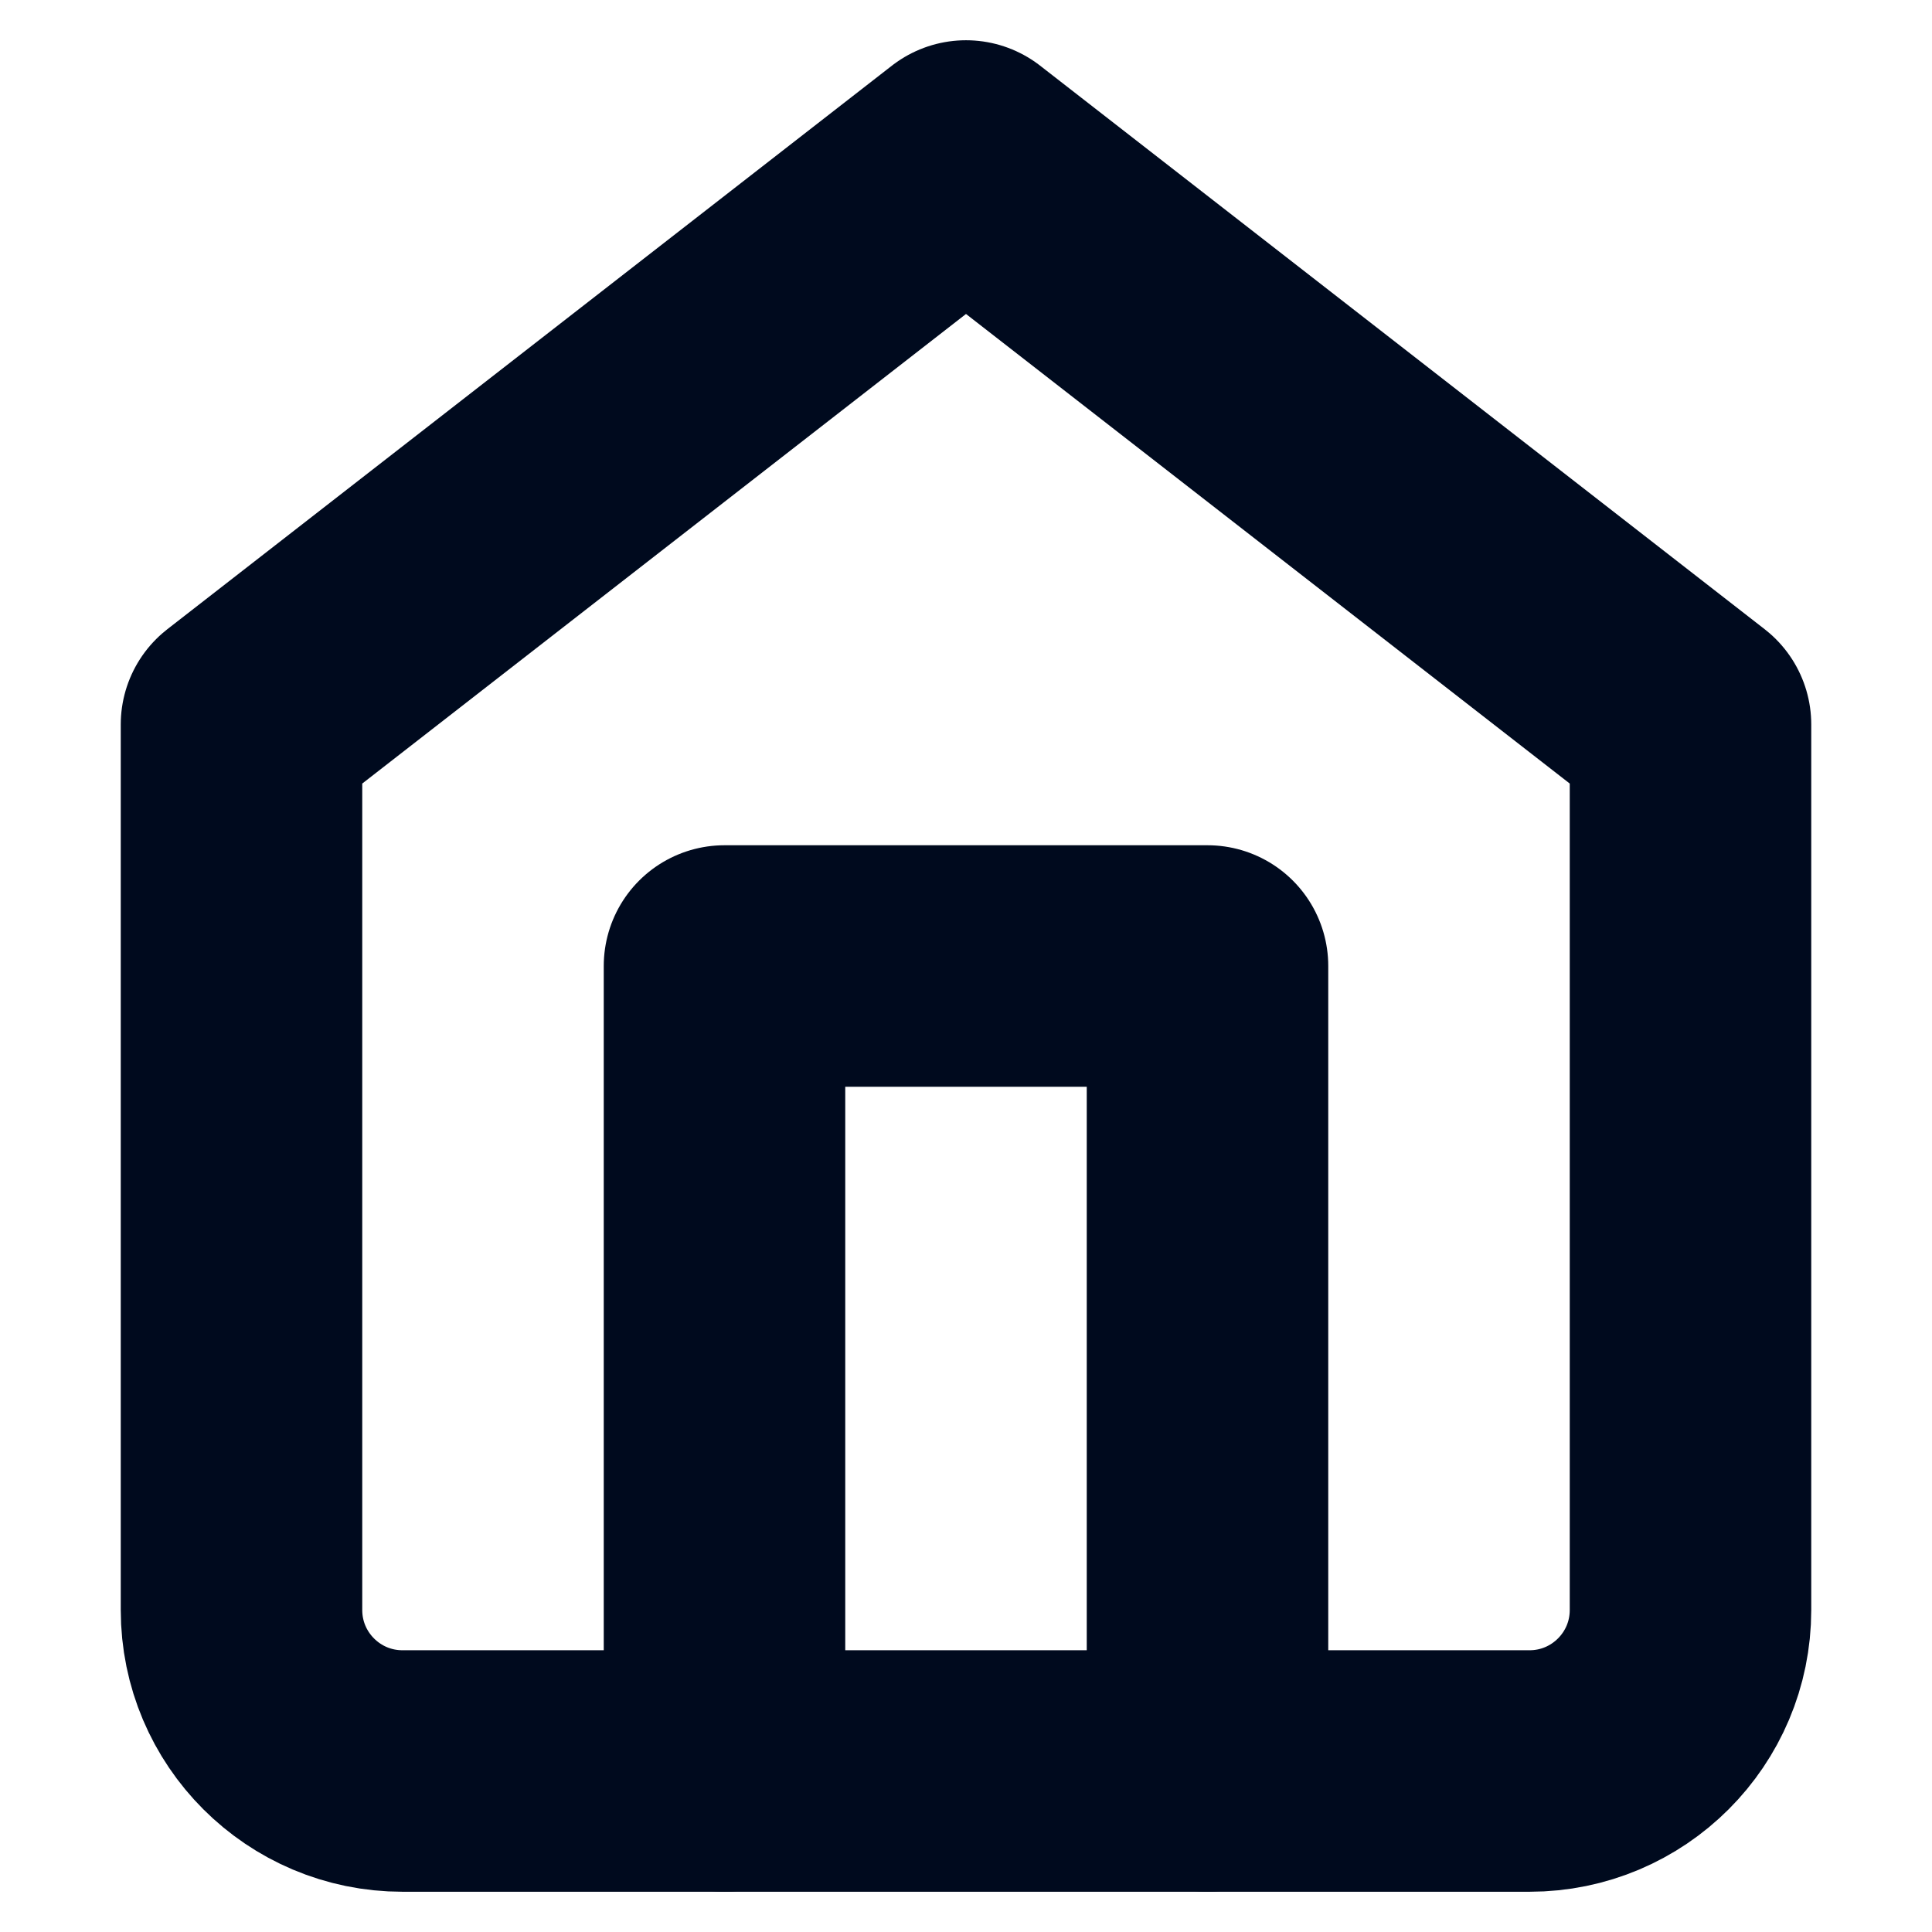
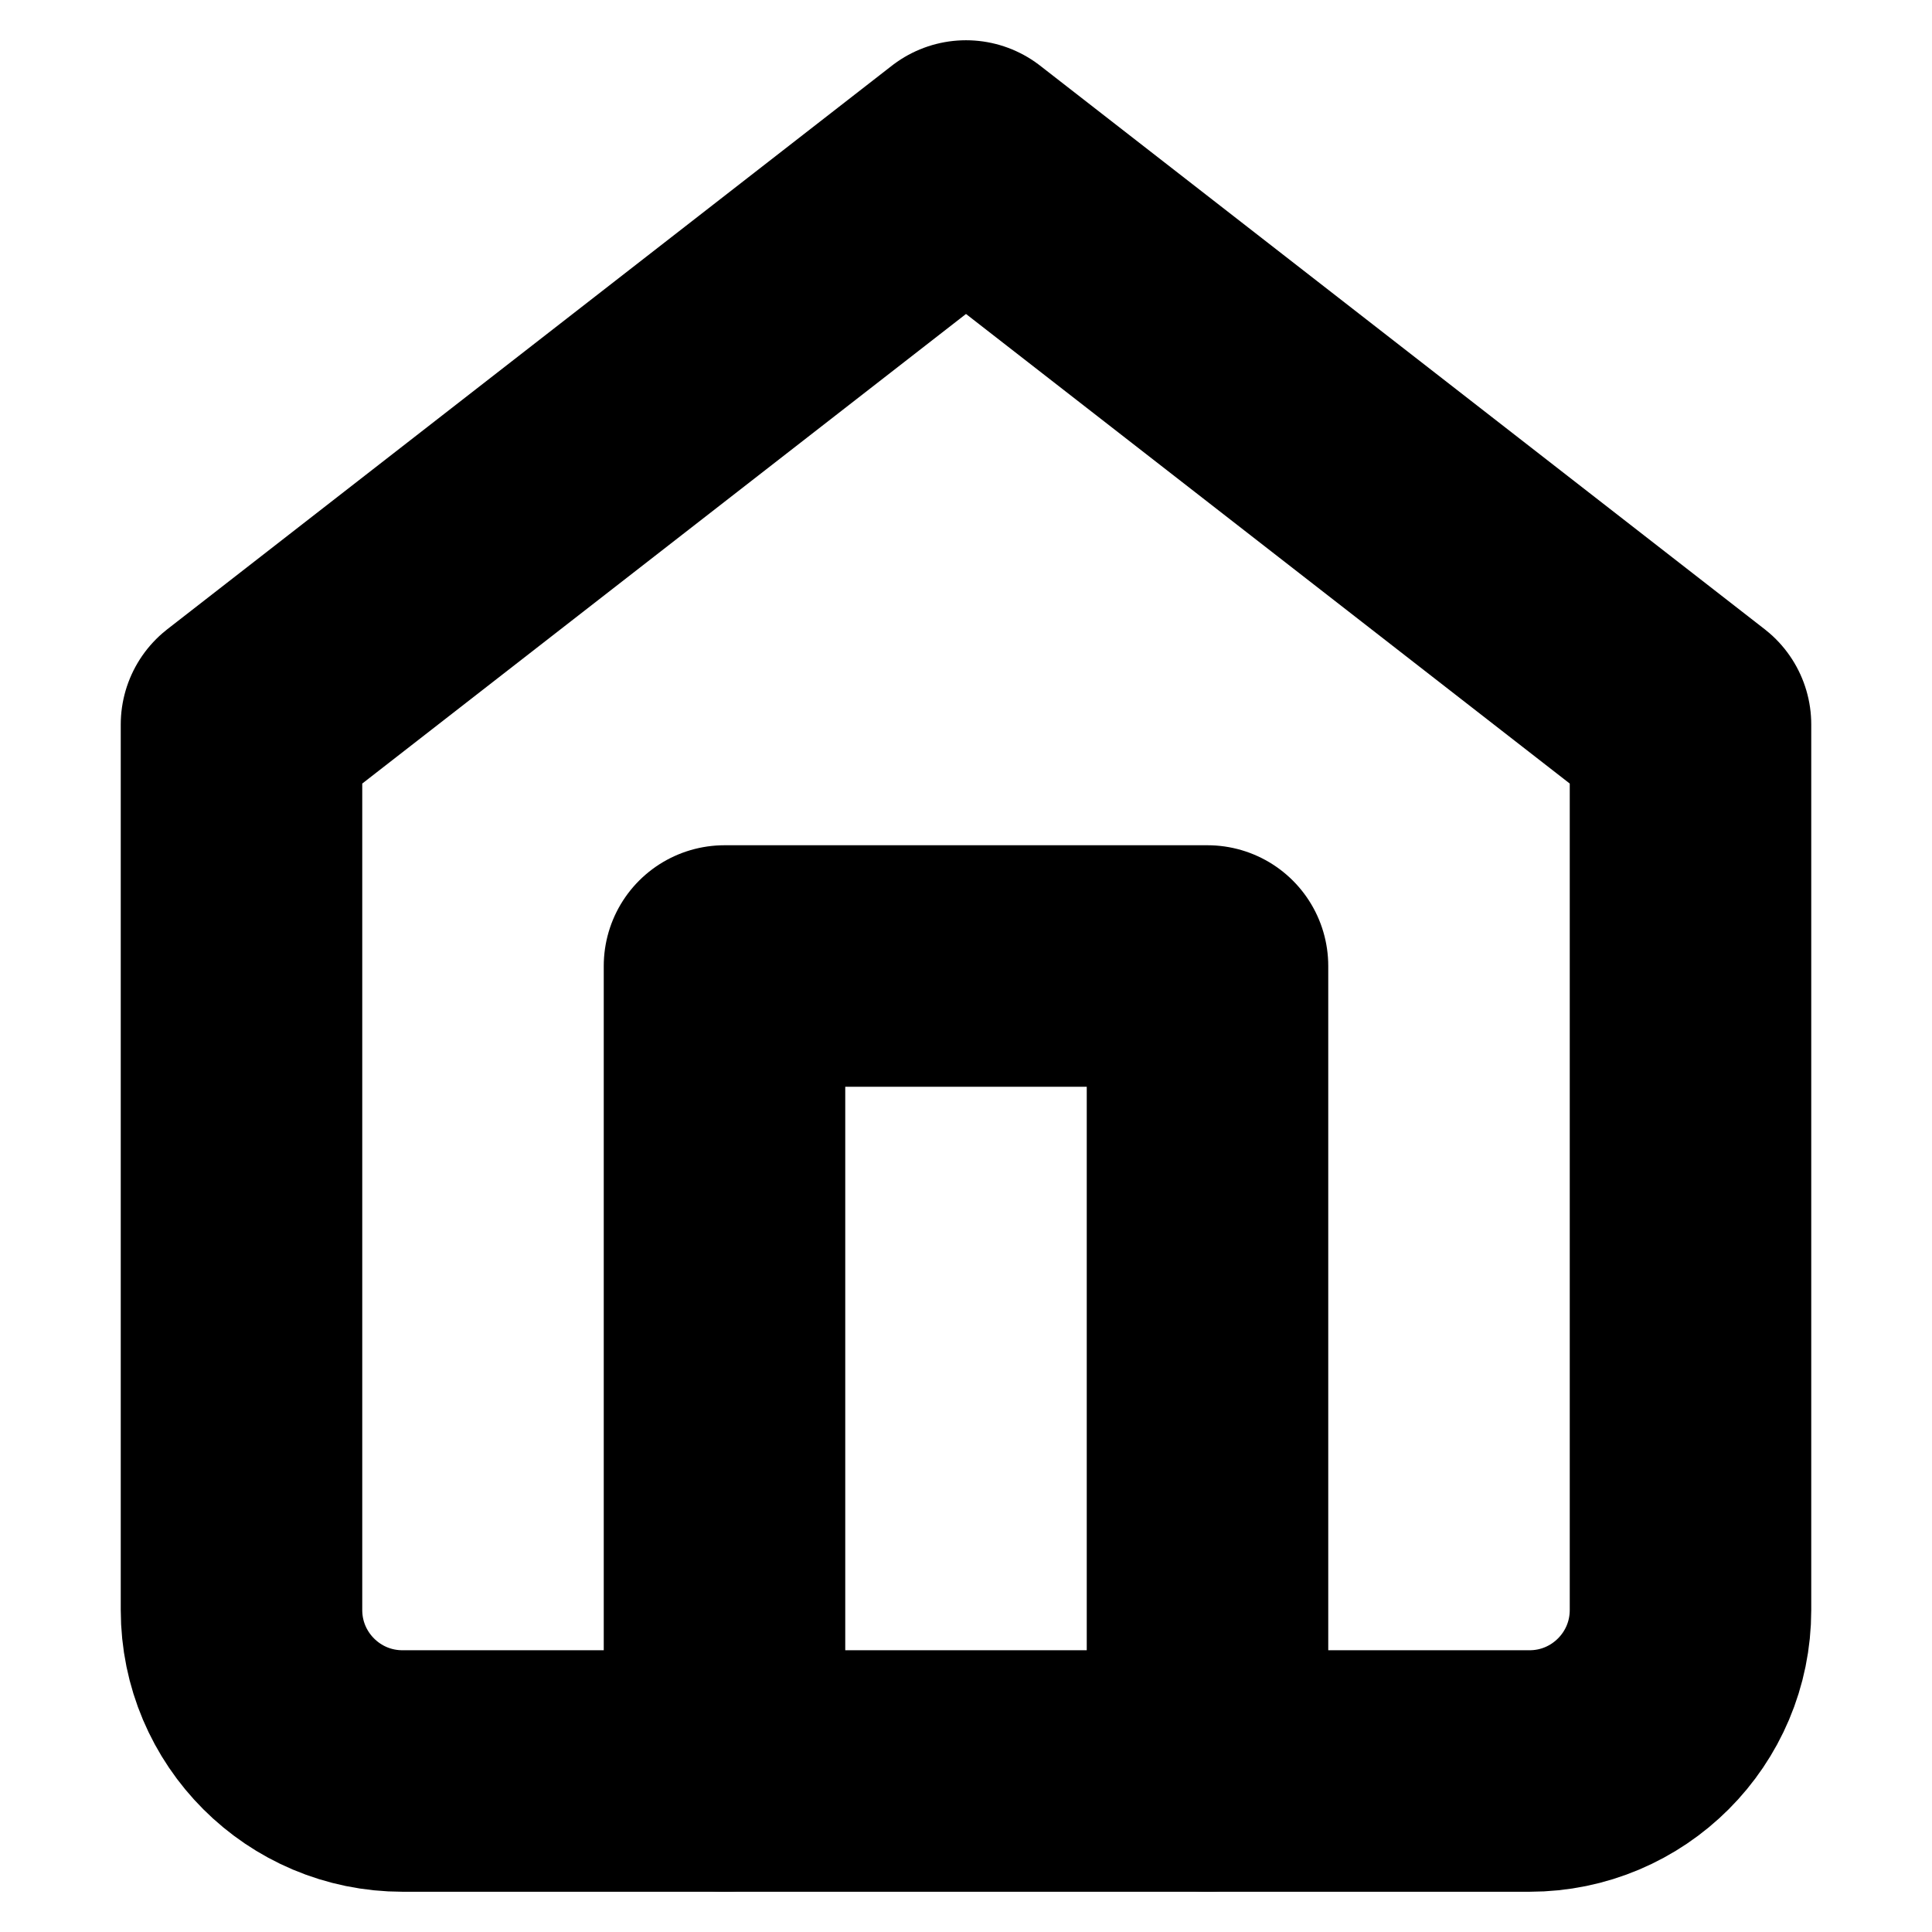
- <svg xmlns="http://www.w3.org/2000/svg" width="24" height="24" viewBox="0 0 24 24" fill="none" stroke="#000a1e" stroke-width="3" stroke-linecap="round" stroke-linejoin="round" class="feather feather-home">
+ <svg xmlns="http://www.w3.org/2000/svg" width="24" height="24" viewBox="0 0 24 24" fill="none" stroke="currentColor" stroke-width="3" stroke-linecap="round" stroke-linejoin="round" class="feather feather-home">
  <path d="M3 9l9-7 9 7v11a2 2 0 0 1-2 2H5a2 2 0 0 1-2-2z" />
  <polyline points="9 22 9 12 15 12 15 22" />
</svg>
